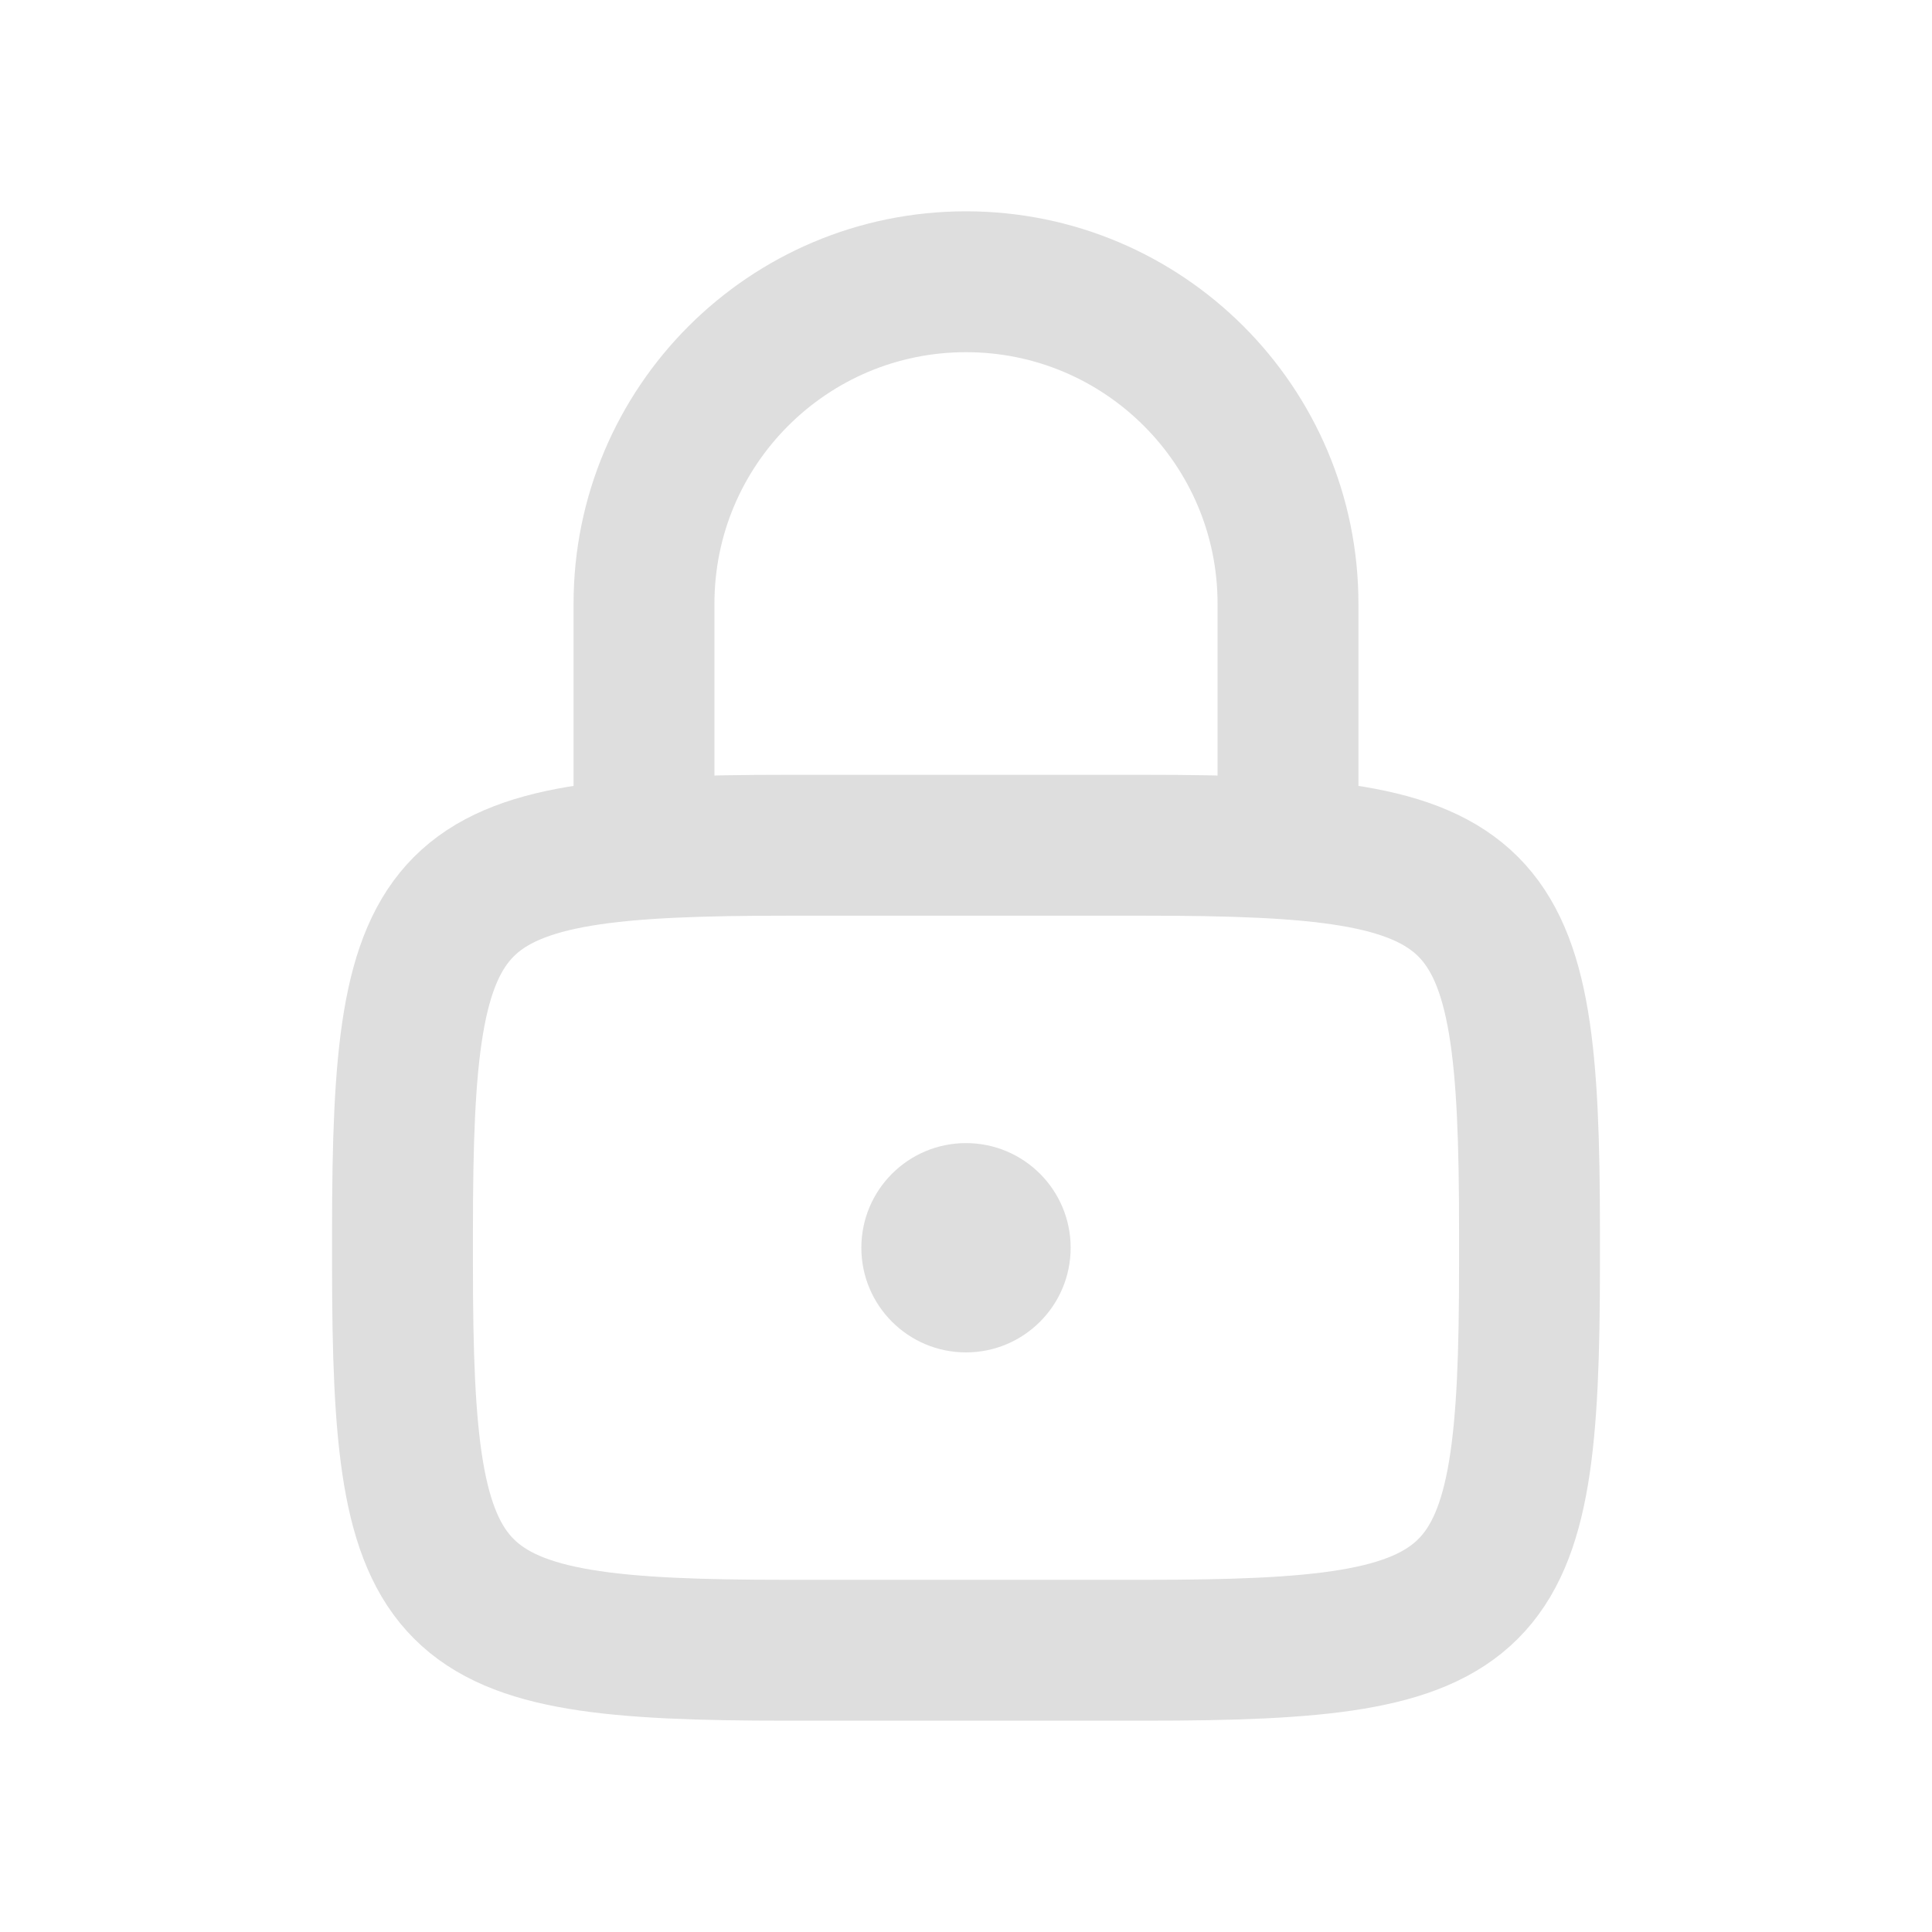
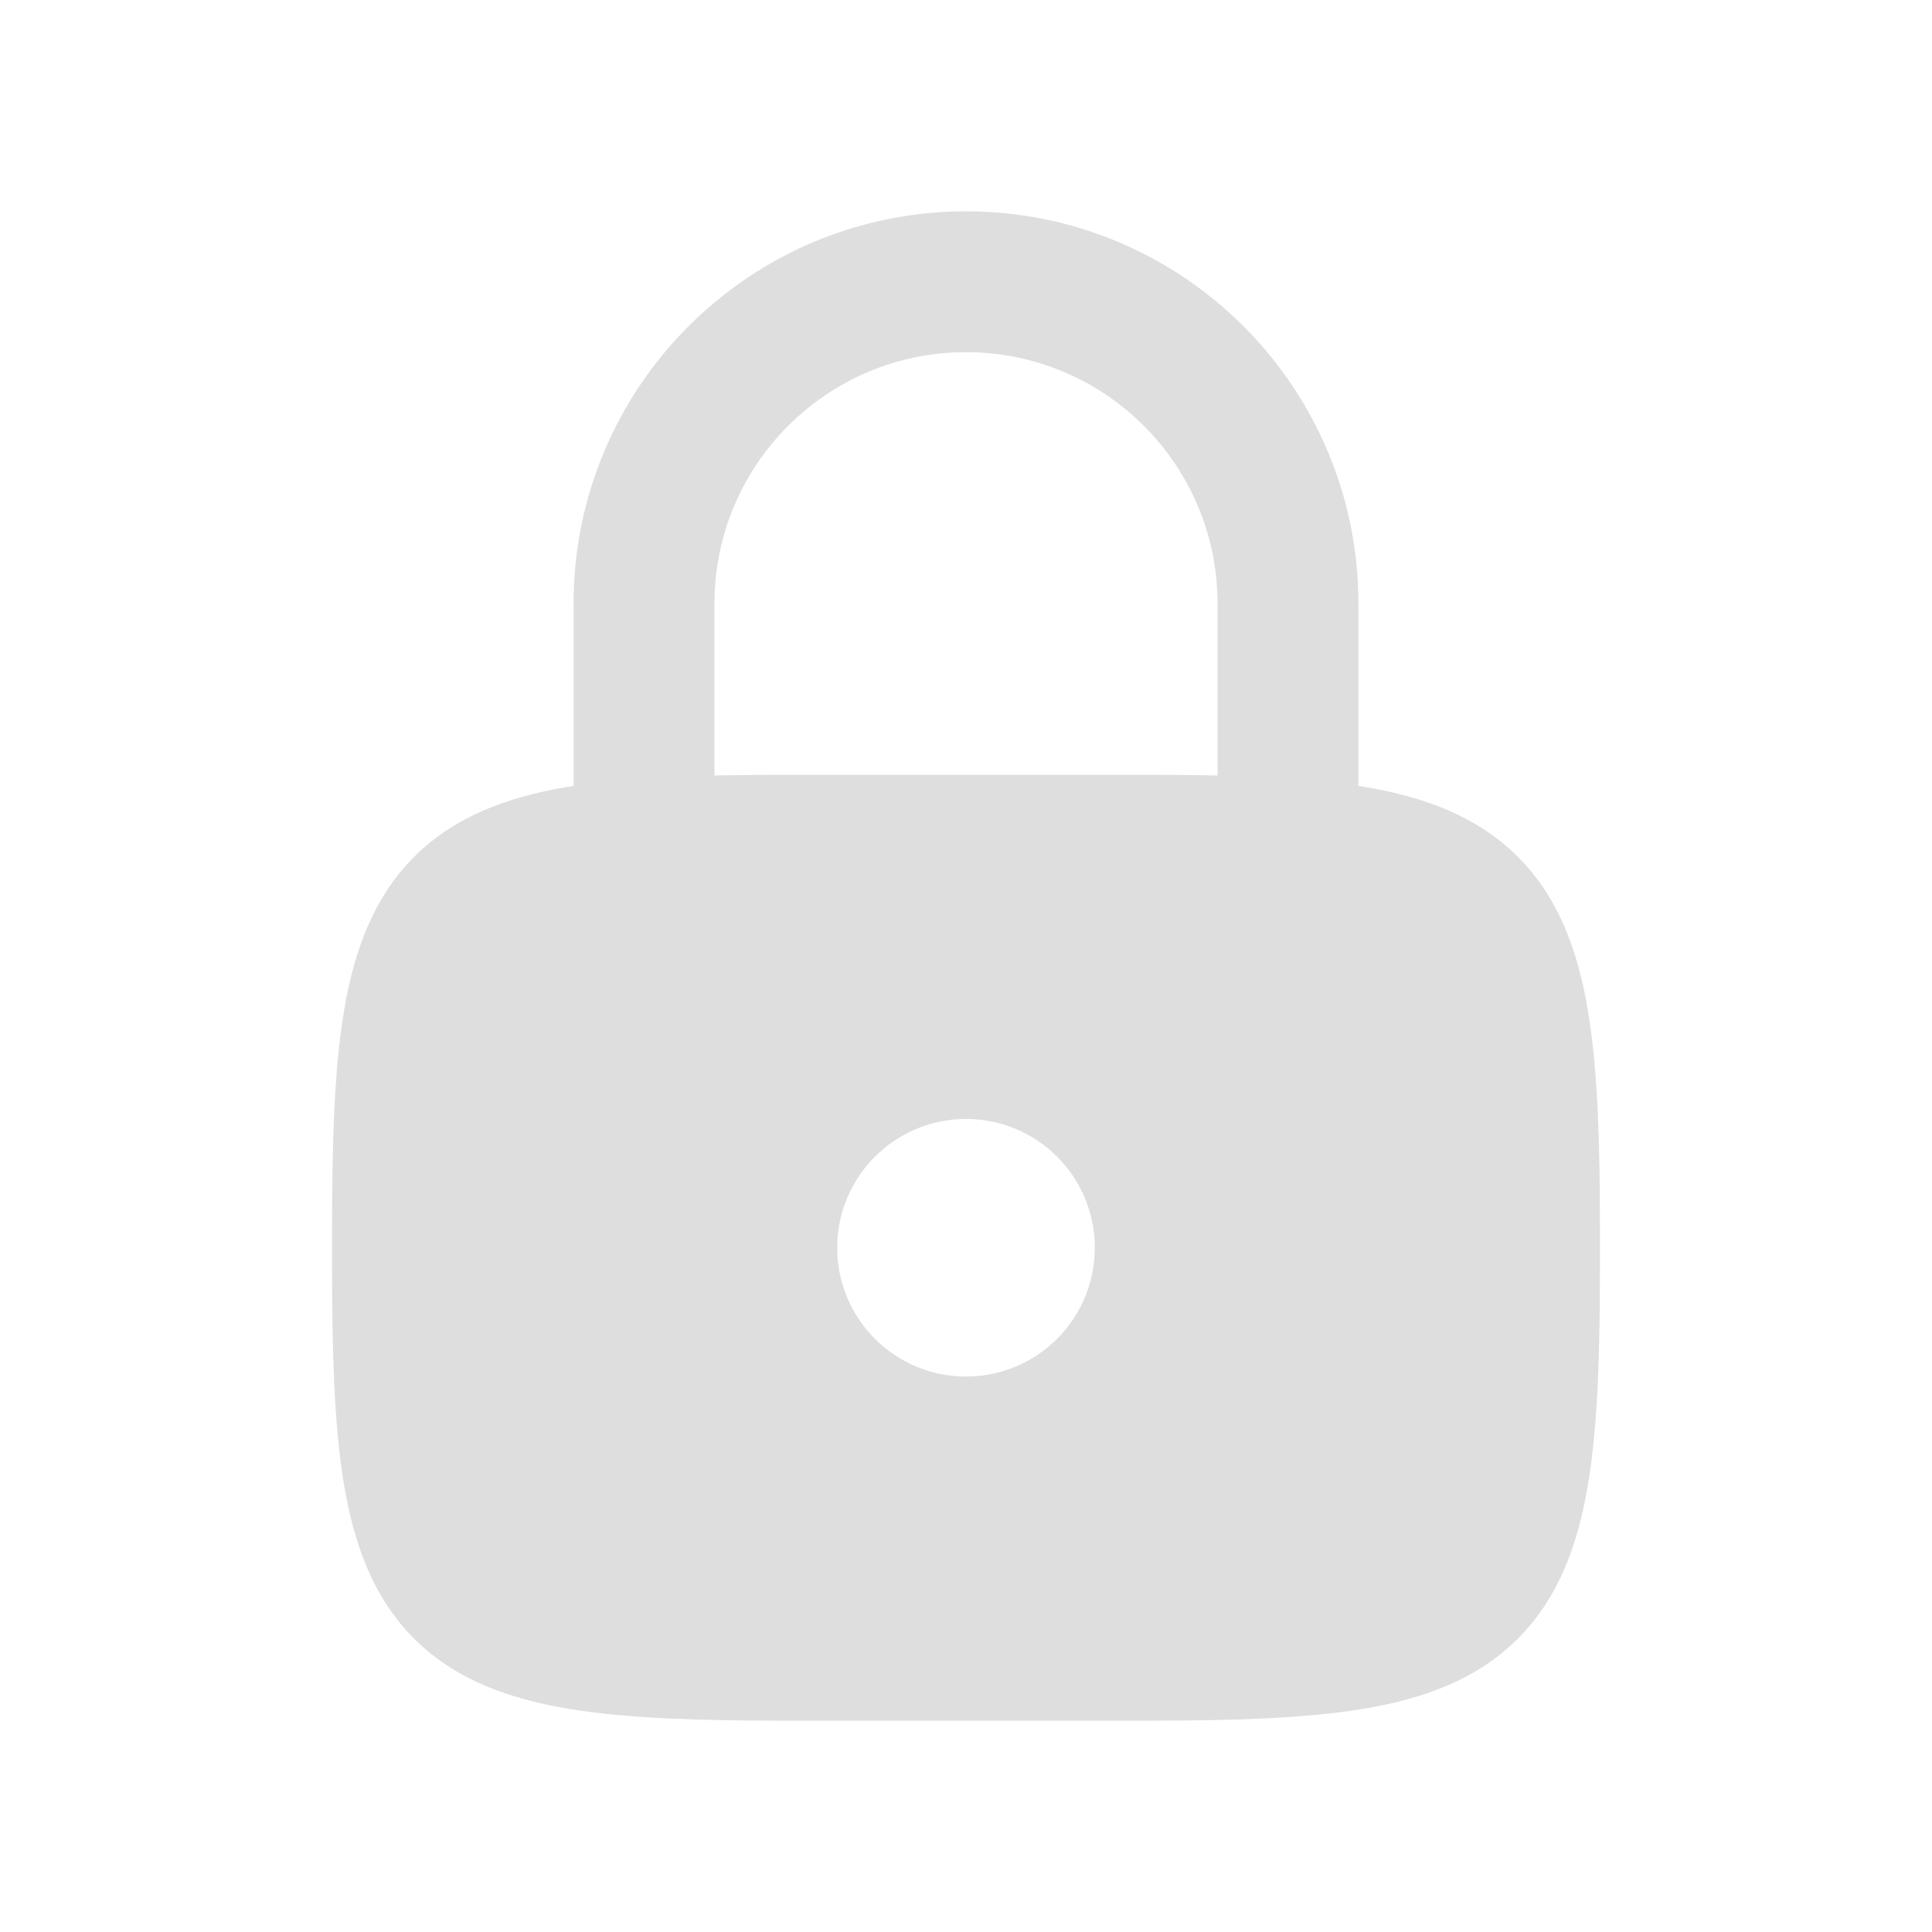
<svg xmlns="http://www.w3.org/2000/svg" width="24" height="24" viewBox="0 0 24 24">
  <g fill="none" stroke="#dedede" stroke-width="1.75" stroke-linecap="round" stroke-linejoin="round">
    <path d="M9.78 10.5H14.22C18.56 10.5 19 10.94 19 15.28V15.72C19 20.06 18.56 20.5 14.22 20.5H9.78C5.44 20.5 5 20.06 5 15.72V15.28C5 10.94 5.44 10.5 9.78 10.5Z" />
-     <circle cx="12" cy="15.5" r="1.3" fill="#dedede" stroke="none" />
+     <path d="M9.78 10.5H14.22C18.56 10.5 19 10.94 19 15.28V15.72C19 20.06 18.56 20.5 14.22 20.5H9.78C5.44 20.5 5 20.06 5 15.72V15.28C5 10.94 5.44 10.5 9.78 10.5Z M12 13.9a1.6 1.6 0 1 0 0 3.2a1.6 1.6 0 1 0 0-3.2Z" fill="#dedede" fill-rule="evenodd" stroke="none" />
    <path d="M8 10.5V7.5a4 4 0 0 1 8 0v3" />
  </g>
</svg>
